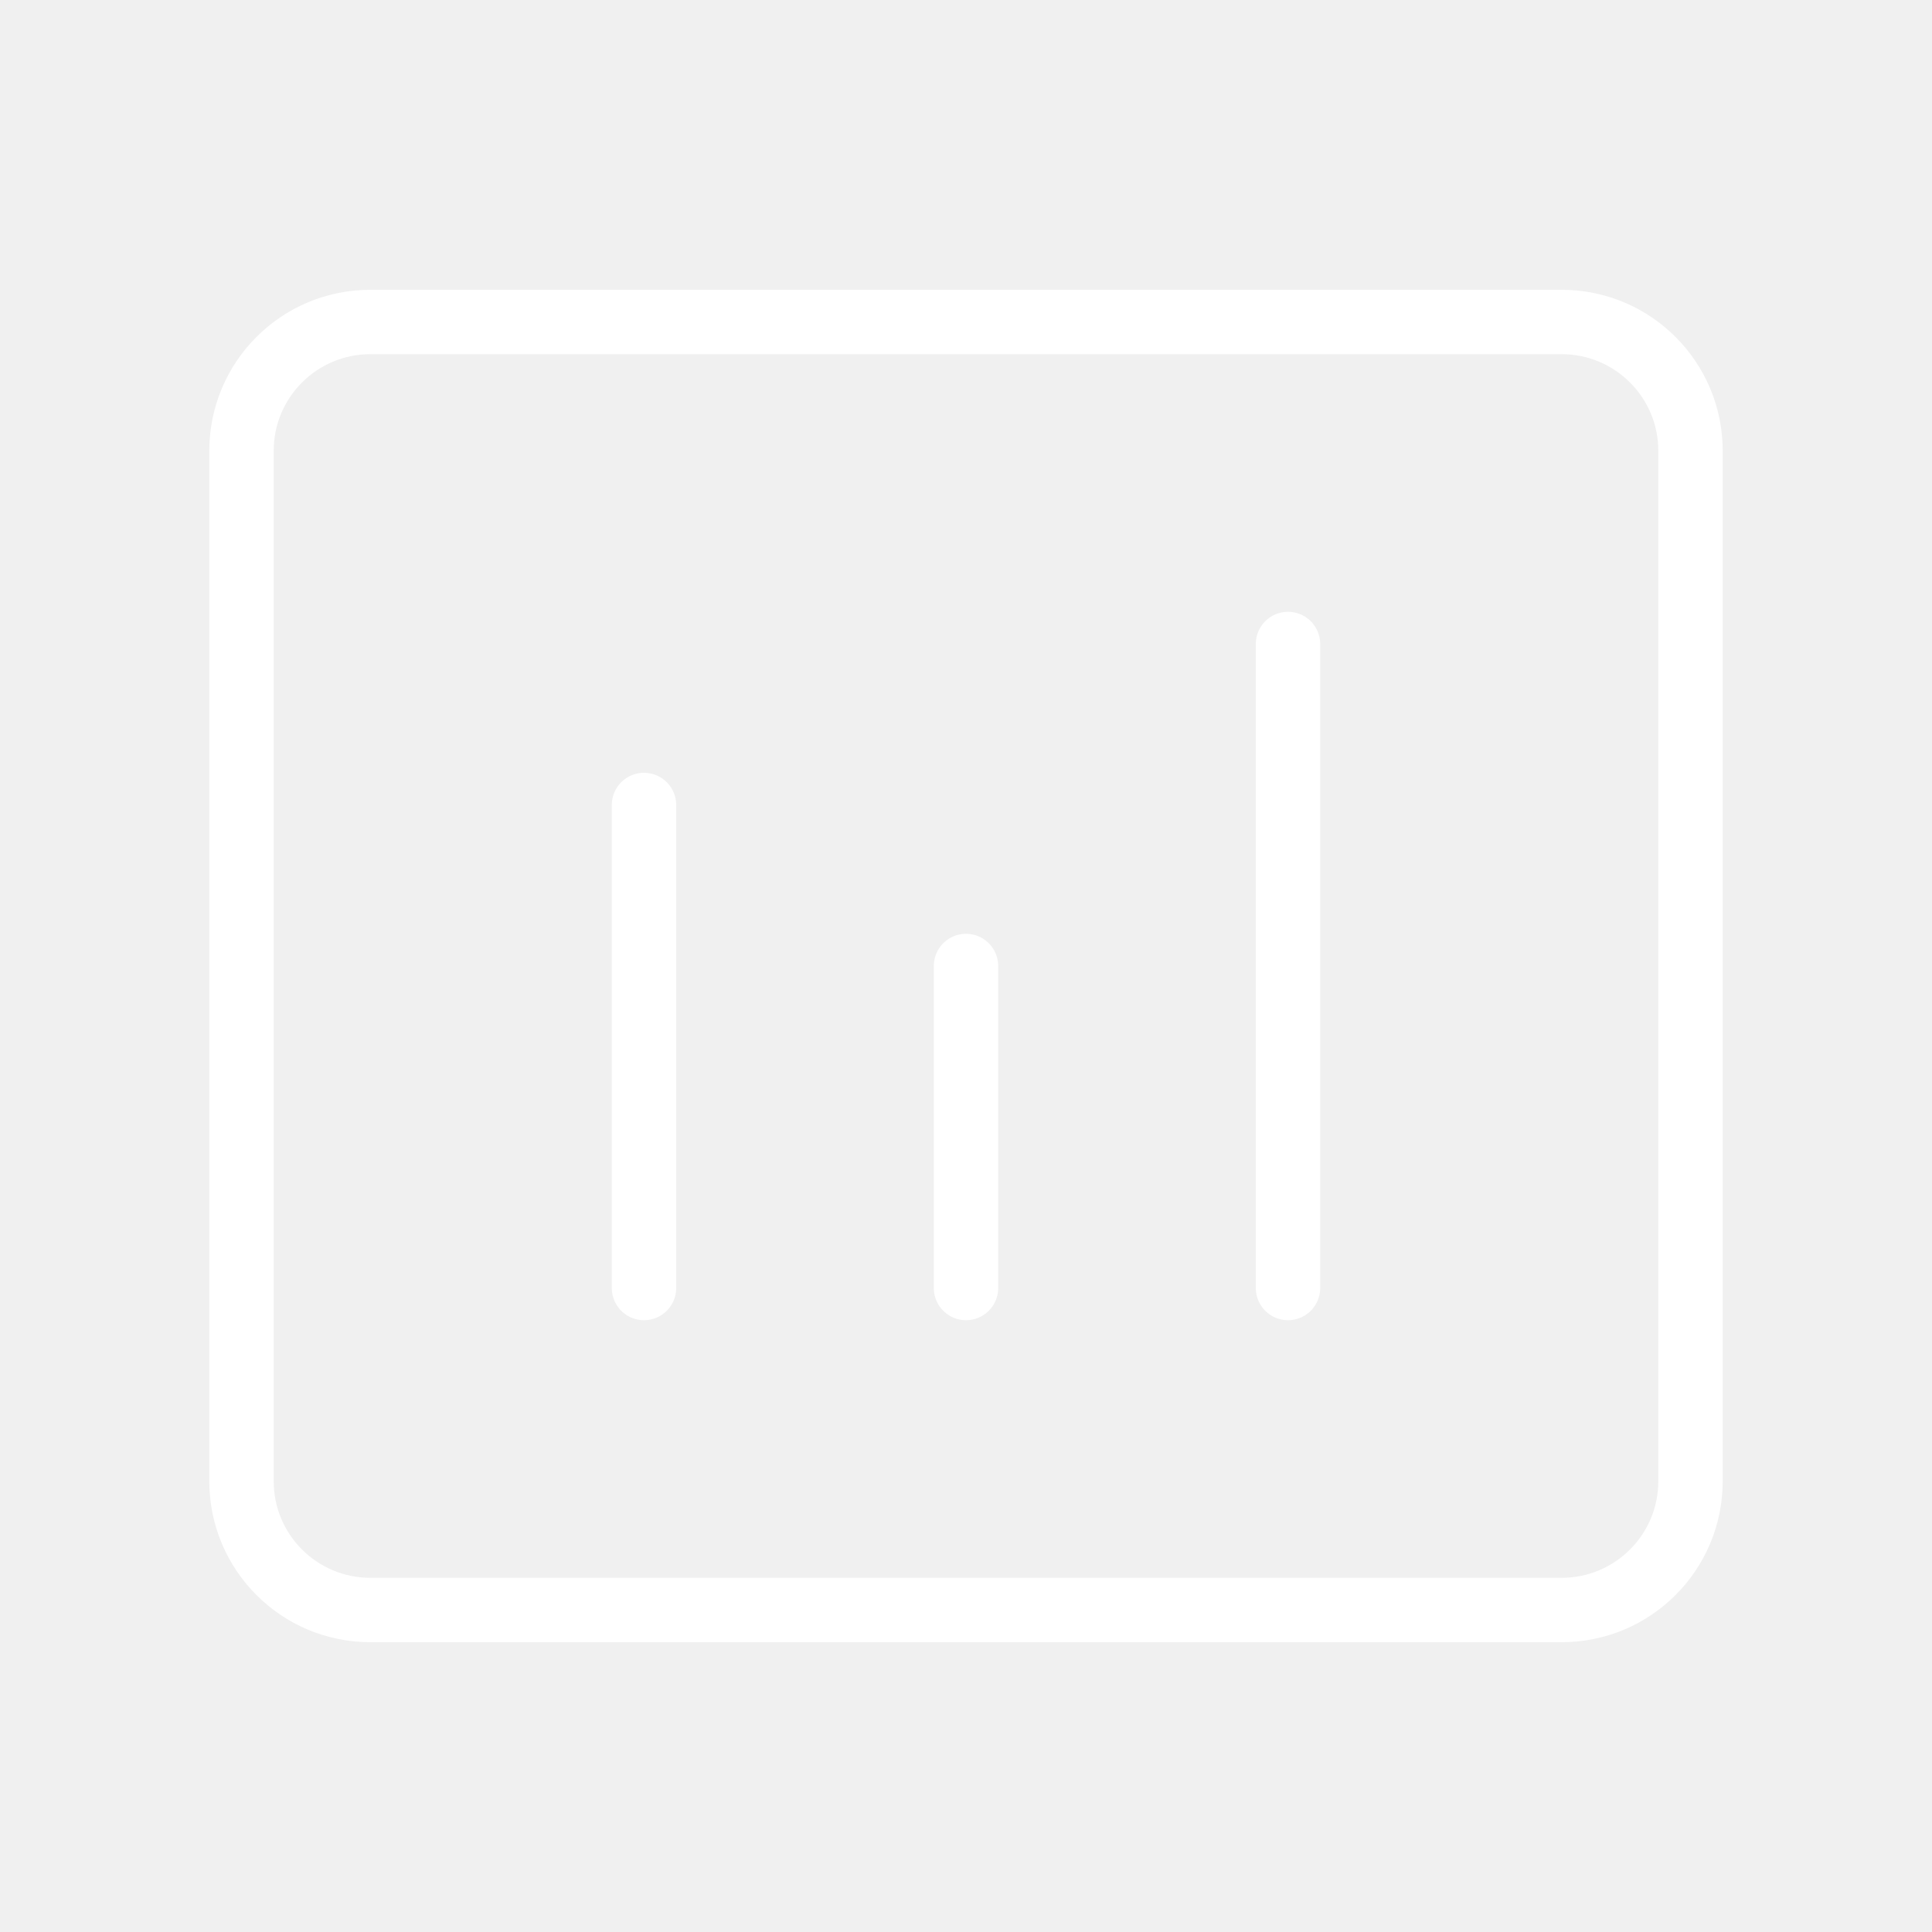
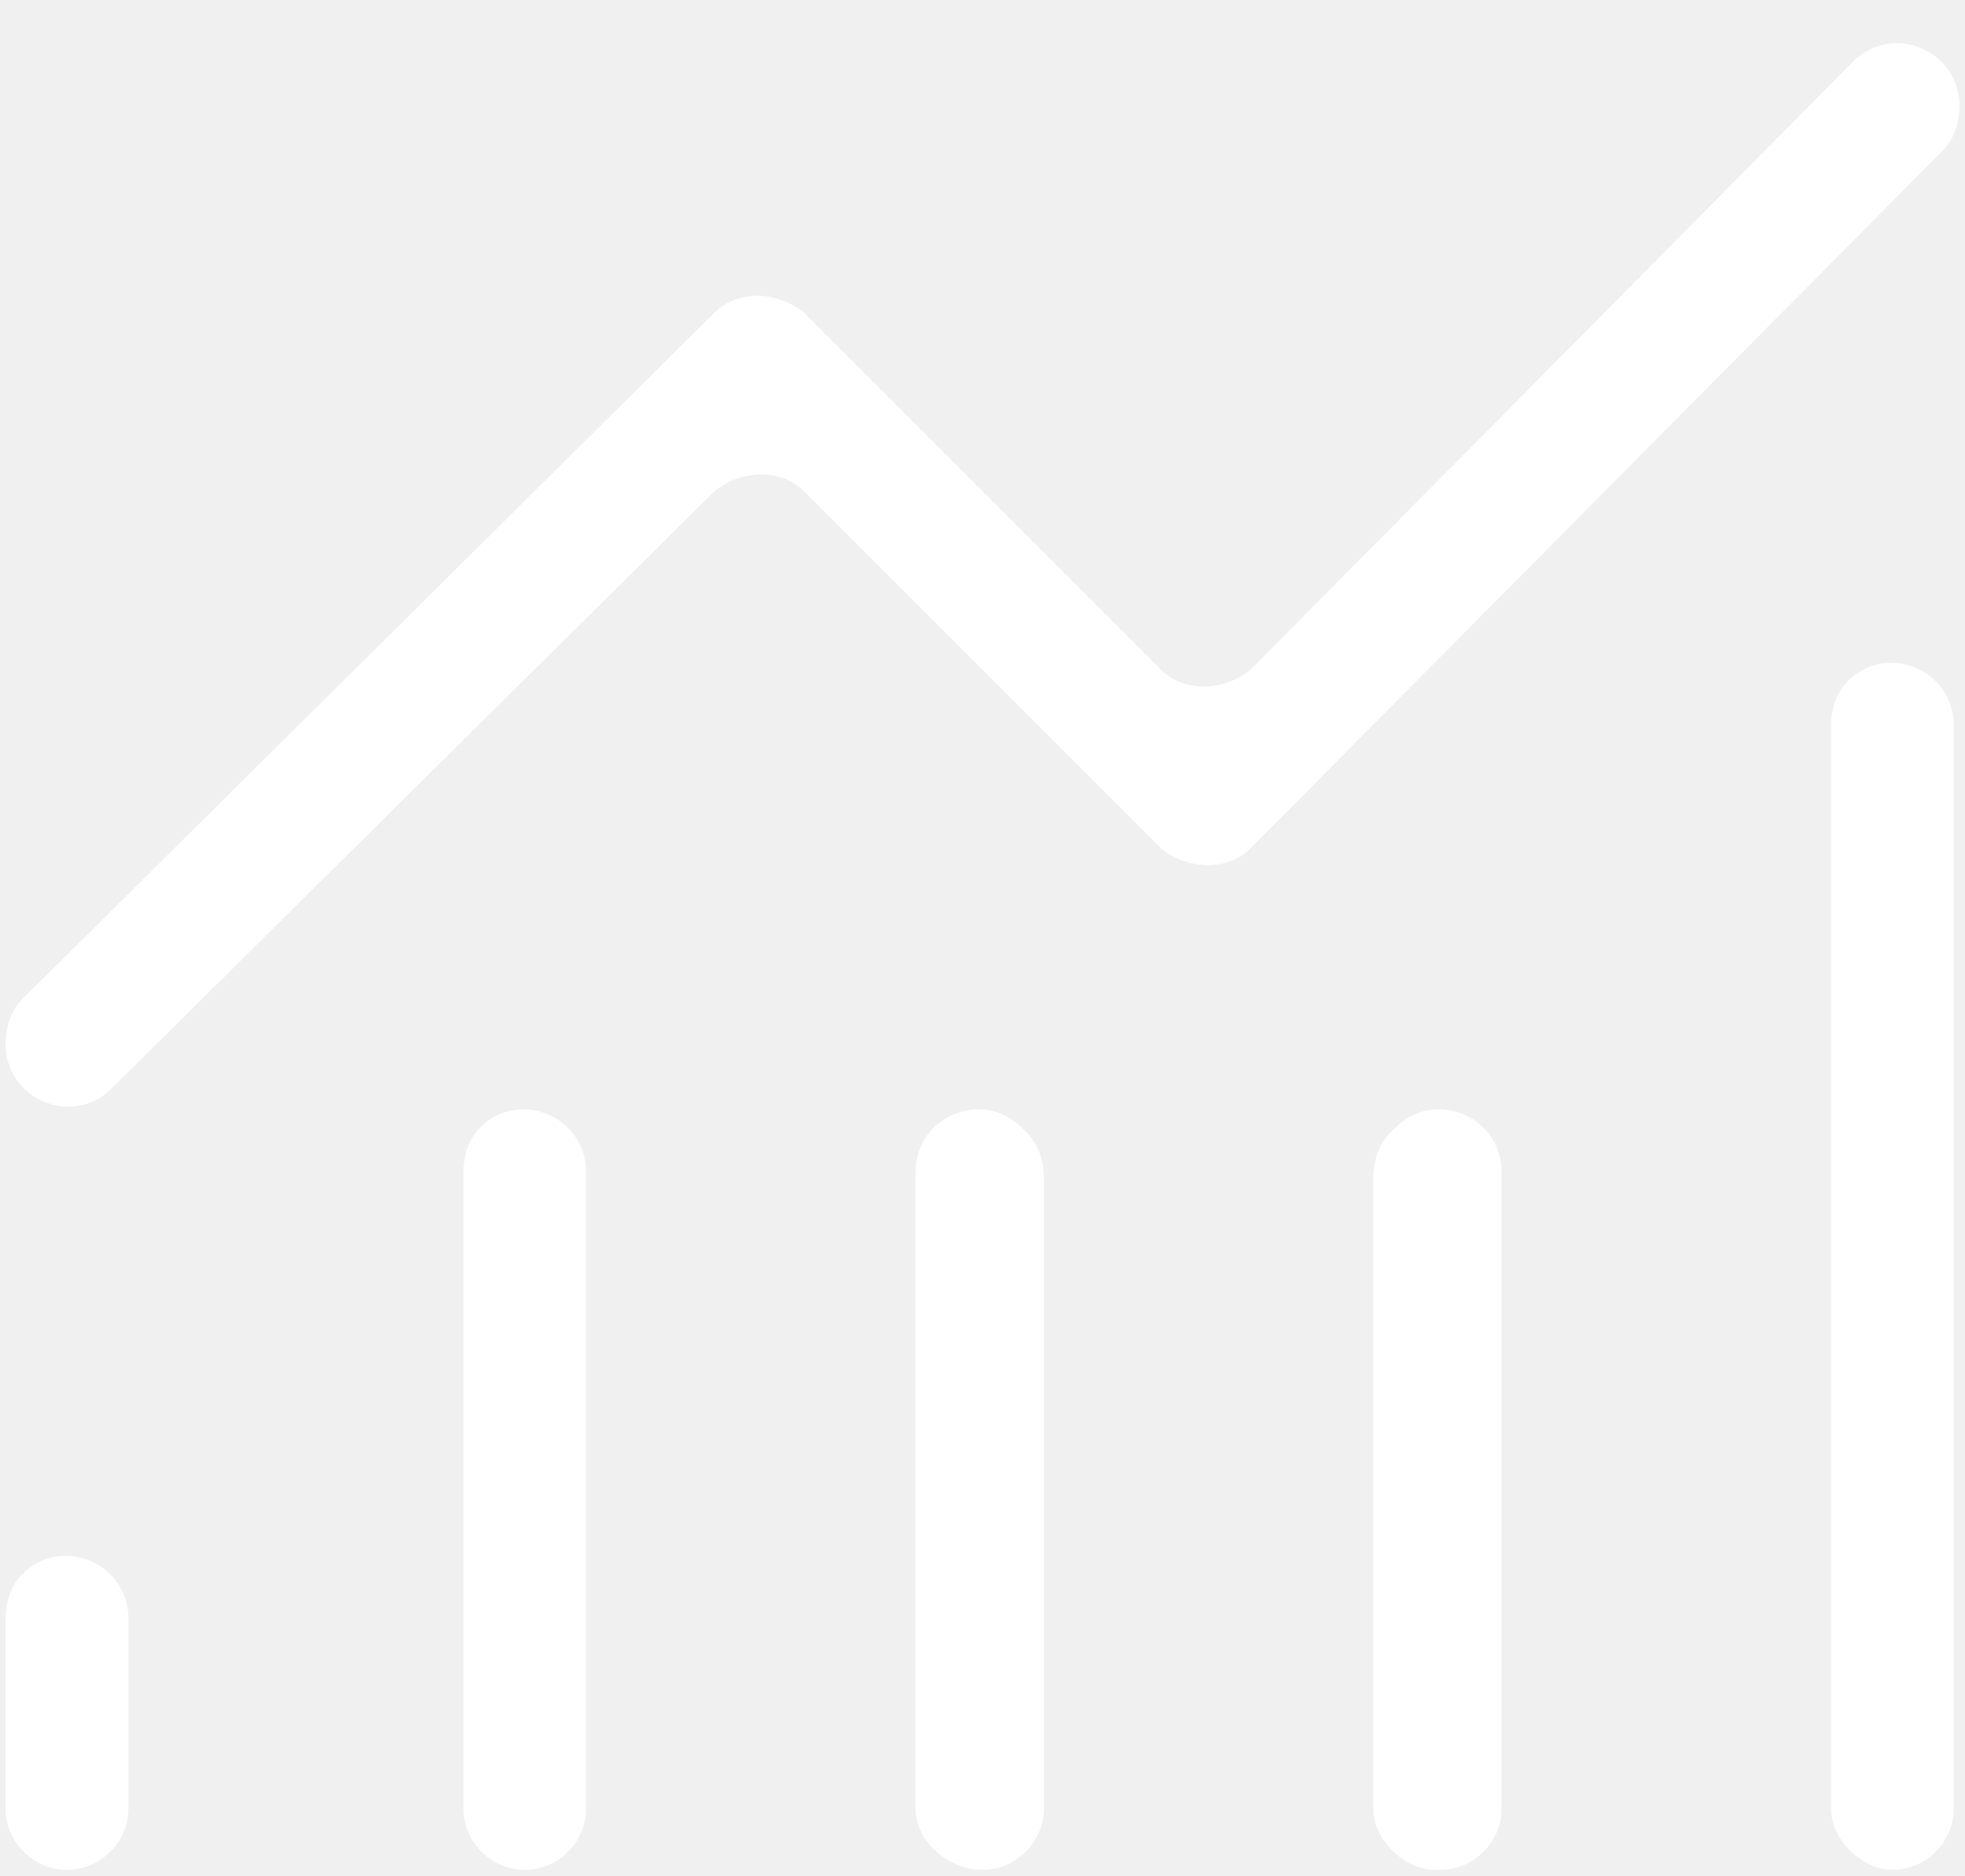
- <svg xmlns="http://www.w3.org/2000/svg" width="30" height="30" fill="none">
-   <path d="M10 12.5V20M15 15v5M20 10v10" stroke="#fff" stroke-linecap="round" stroke-linejoin="round" />
-   <rect x="3.75" y="5" width="22.5" height="20" rx="2" stroke="#fff" />
+ <svg xmlns="http://www.w3.org/2000/svg" width="22" height="21" viewBox="0 0 22 21" fill="none">
+   <path d="M0.062 20.25V18.125C0.062 17.937 0.125 17.75 0.25 17.625C0.688 17.187 1.438 17.5 1.438 18.125V20.25C1.438 20.625 1.125 20.937 0.75 20.937C0.375 20.937 0.062 20.625 0.062 20.25ZM5.188 20.25V13.125C5.188 12.937 5.25 12.75 5.375 12.625C5.812 12.187 6.562 12.5 6.562 13.125V20.25C6.562 20.625 6.25 20.937 5.875 20.937C5.5 20.937 5.188 20.625 5.188 20.25ZM10.25 20.25V13.125C10.25 12.5 11 12.187 11.438 12.625L11.5 12.687C11.625 12.812 11.688 13 11.688 13.187V20.25C11.688 20.625 11.375 20.937 11 20.937C10.625 20.937 10.25 20.625 10.25 20.25ZM15.375 20.25V13.187C15.375 13 15.438 12.812 15.562 12.687L15.625 12.625C16.062 12.187 16.812 12.5 16.812 13.125V16.187V20.25C16.812 20.625 16.5 20.937 16.125 20.937H16.062C15.75 20.937 15.375 20.625 15.375 20.25ZM20.5 20.25V8.125C20.5 7.937 20.562 7.75 20.688 7.625C21.125 7.187 21.875 7.5 21.875 8.125V20.25C21.875 20.625 21.562 20.937 21.188 20.937C20.875 20.937 20.5 20.625 20.5 20.25ZM0.062 11.687C0.062 11.5 0.125 11.312 0.25 11.187L8 3.5C8.25 3.25 8.688 3.25 9 3.5L13 7.5C13.25 7.75 13.688 7.75 14 7.5L20.75 0.687C21.188 0.25 21.938 0.562 21.938 1.187C21.938 1.375 21.875 1.562 21.75 1.687L14 9.5C13.75 9.75 13.312 9.75 13 9.5L9 5.5C8.75 5.25 8.312 5.25 8 5.5L1.25 12.187C0.812 12.625 0.062 12.312 0.062 11.687Z" fill="white" />
</svg>
